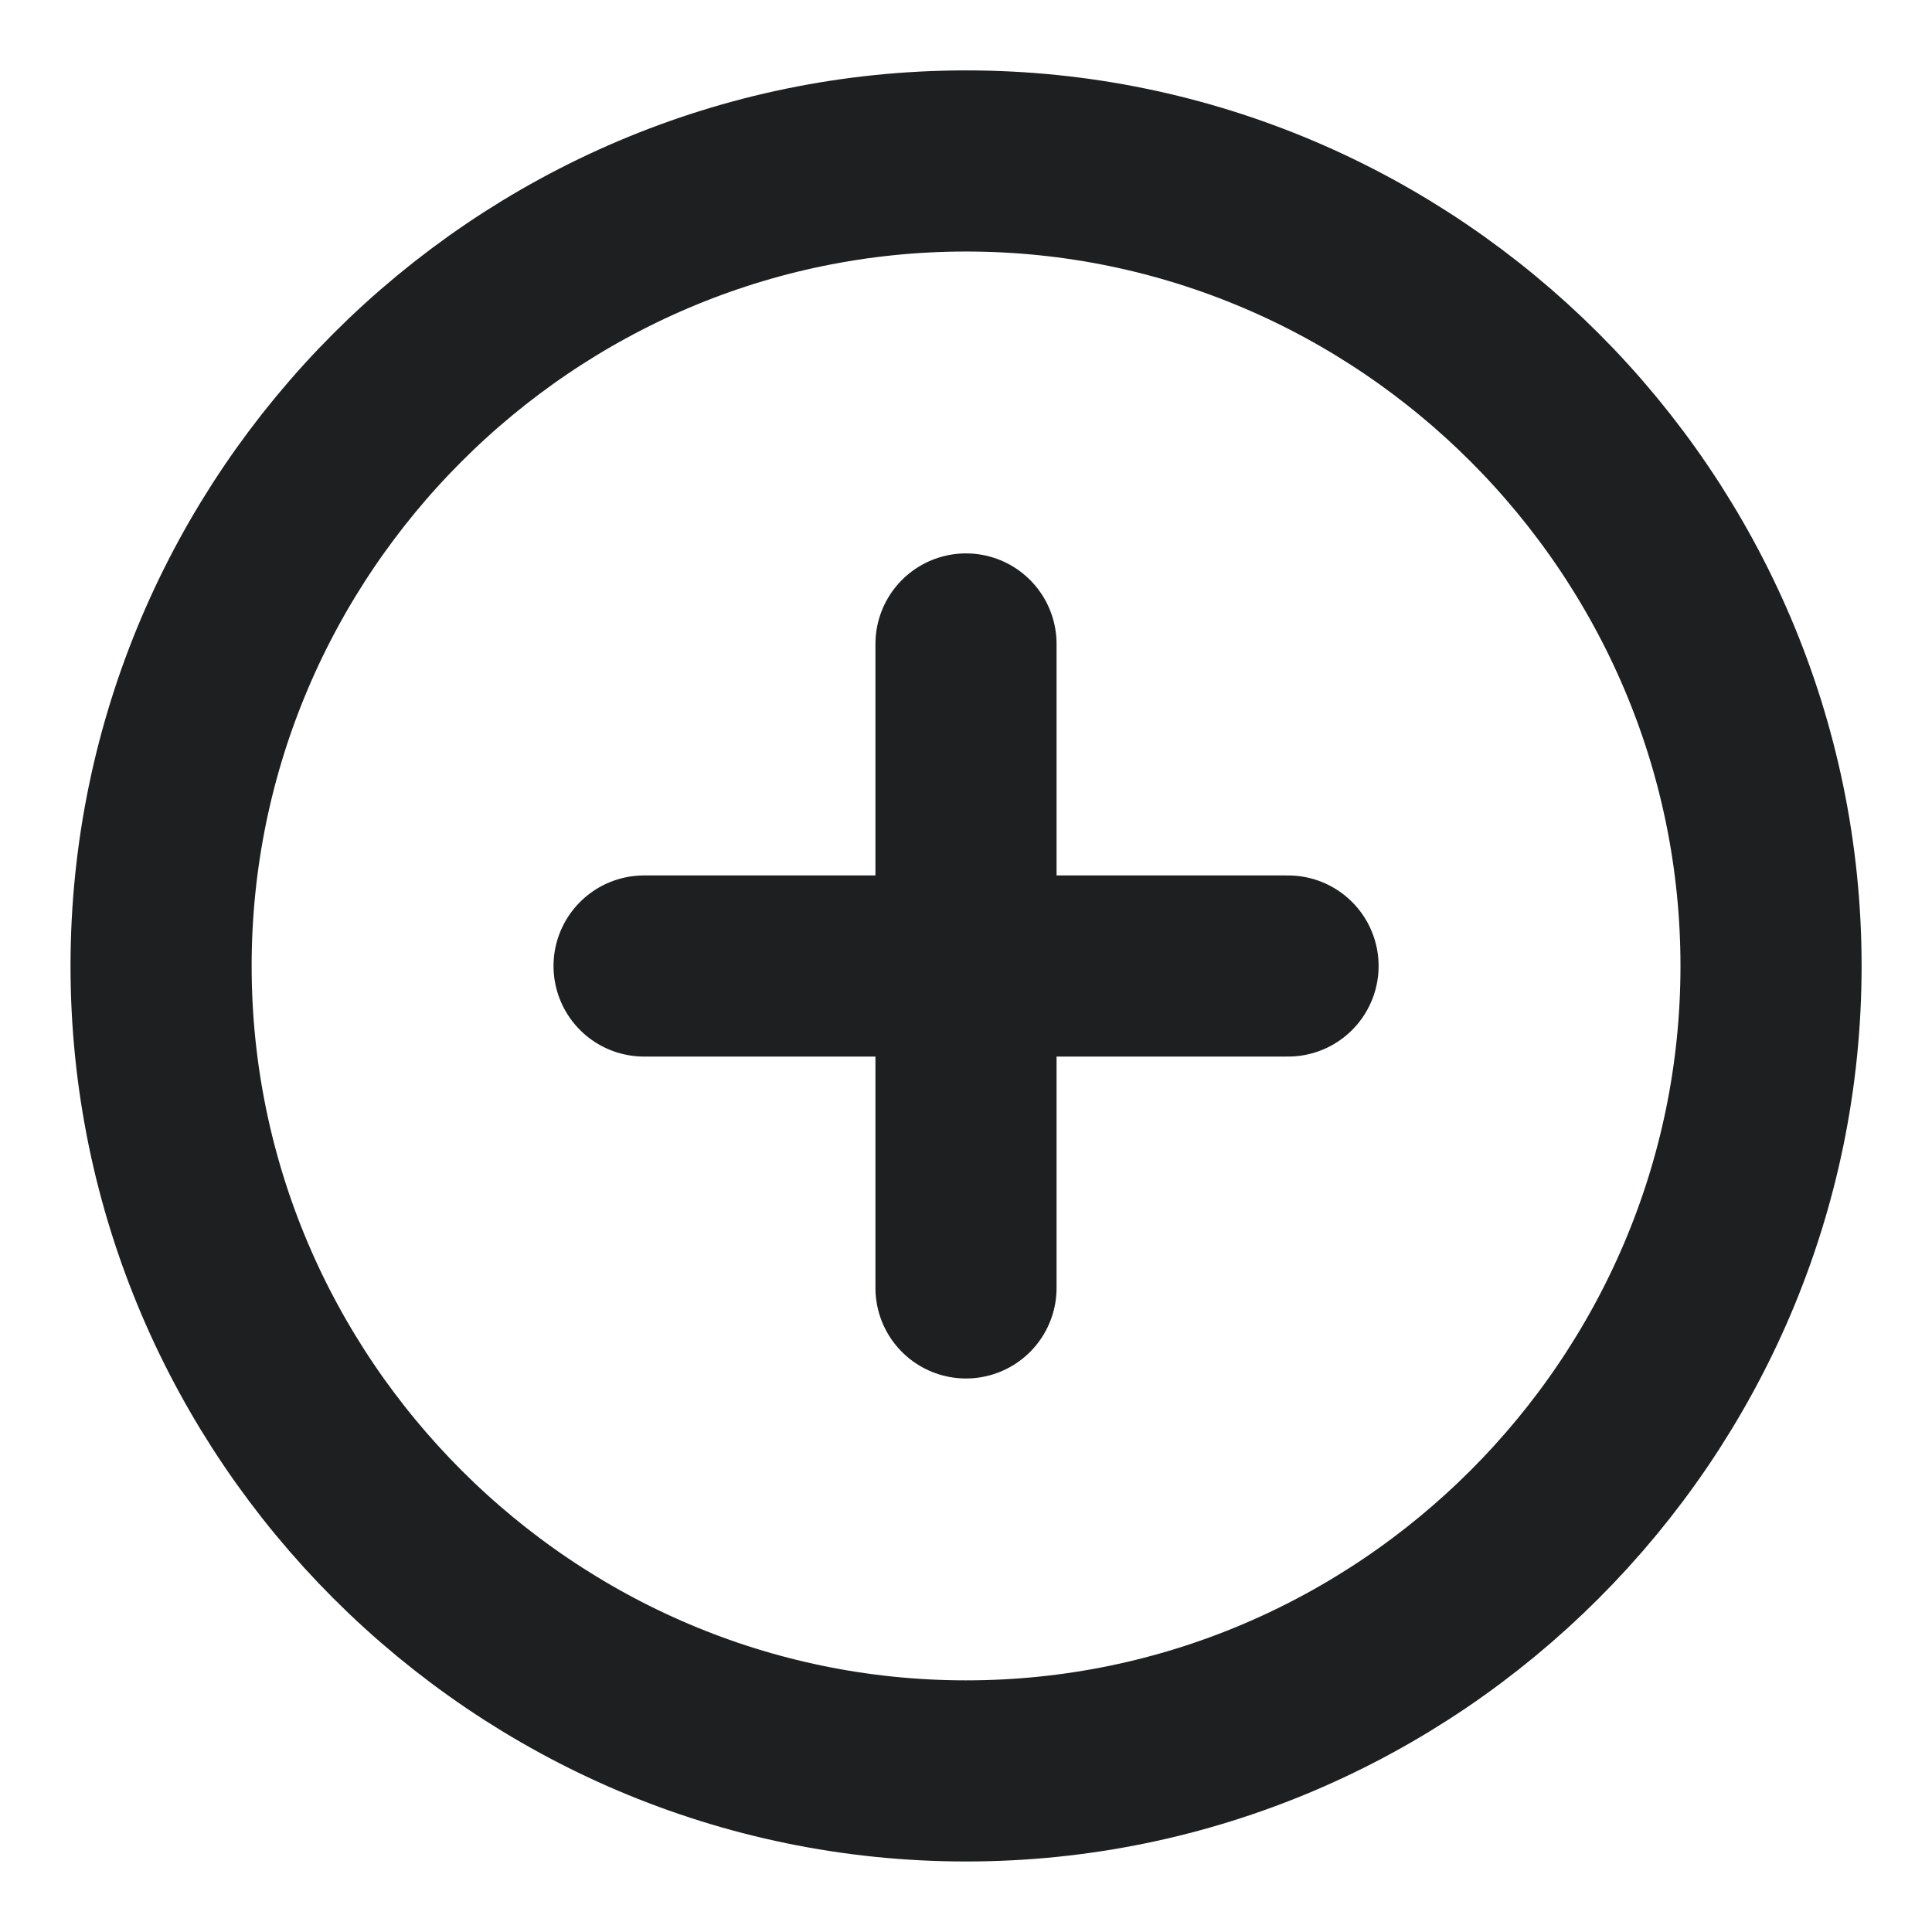
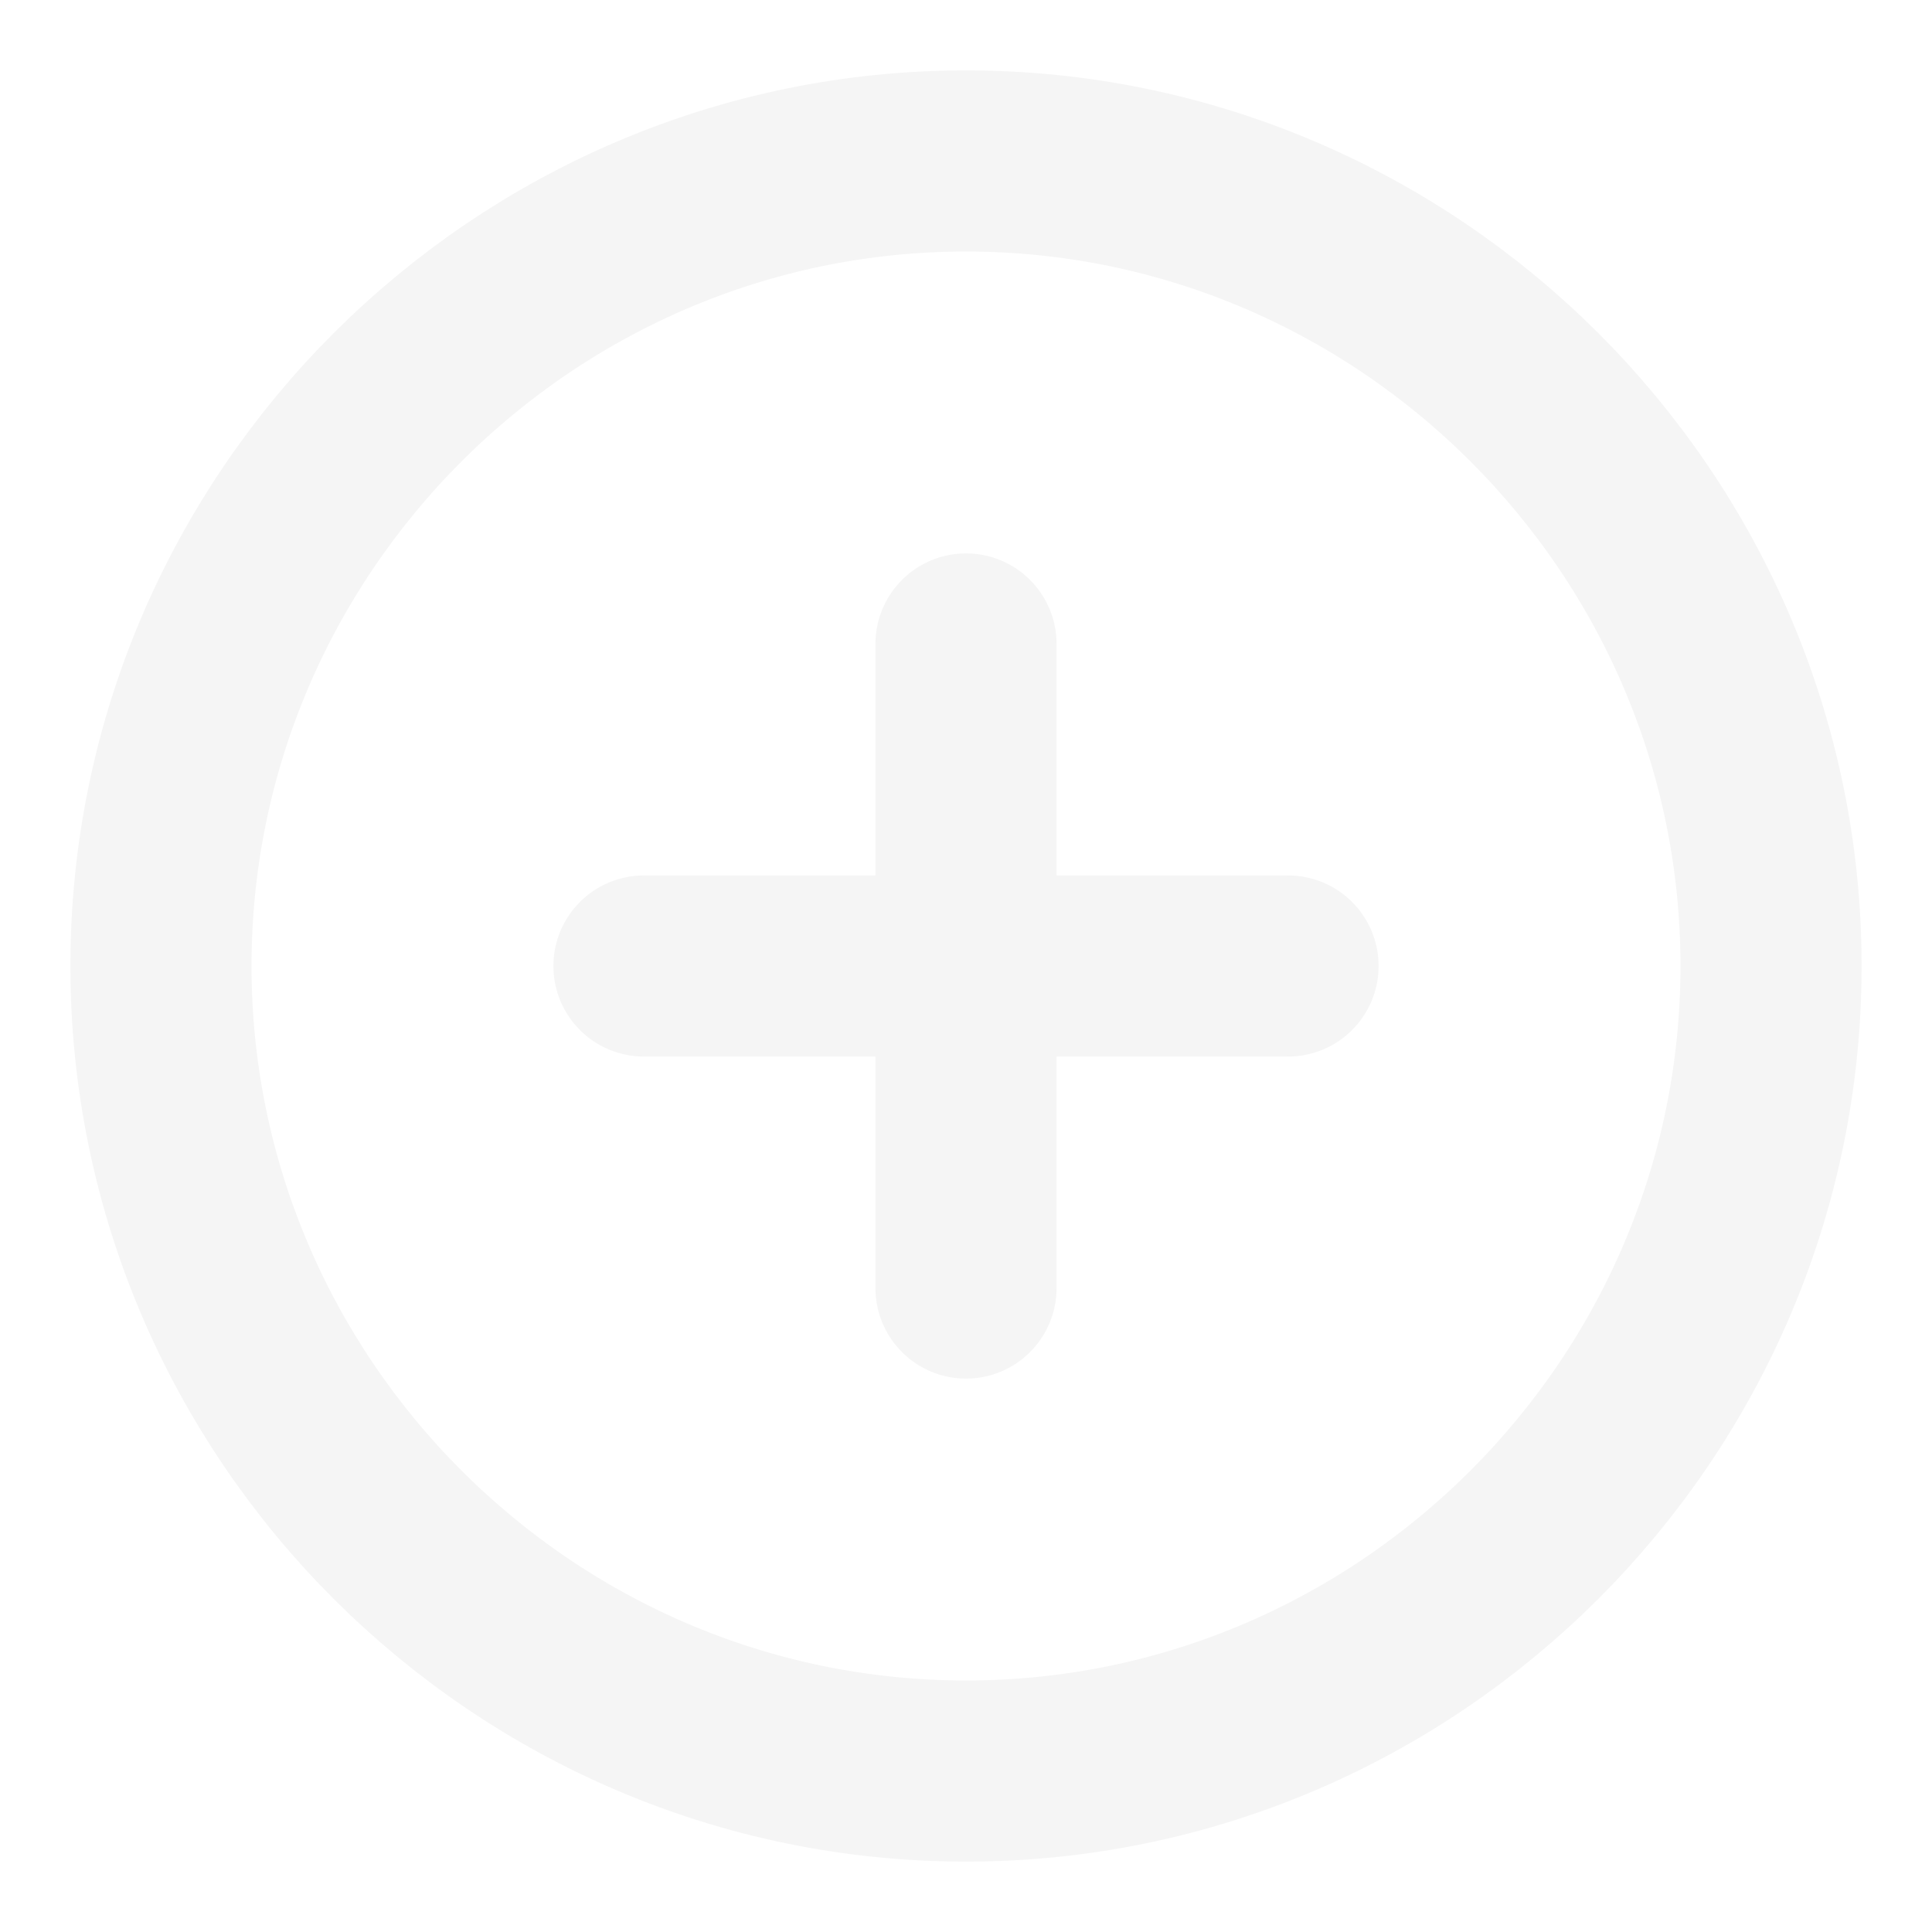
<svg xmlns="http://www.w3.org/2000/svg" width="16" height="16" viewBox="0 0 16 16" fill="none">
-   <path d="M8.001 14.666C11.667 14.666 14.667 11.666 14.667 8C14.667 4.333 11.667 1.333 8.001 1.333C4.334 1.333 1.334 4.333 1.334 8C1.334 11.666 4.334 14.666 8.001 14.666Z" stroke="#1E1F20" stroke-width="1.5" stroke-linecap="round" stroke-linejoin="round" />
-   <path d="M5.334 8H10.667" stroke="#1E1F20" stroke-width="1.5" stroke-linecap="round" stroke-linejoin="round" />
-   <path d="M8 10.666V5.333" stroke="#1E1F20" stroke-width="1.5" stroke-linecap="round" stroke-linejoin="round" />
+   <path d="M8 14.667C11.667 14.667 14.667 11.667 14.667 8C14.667 4.333 11.667 1.333 8 1.333C4.333 1.333 1.333 4.333 1.333 8C1.333 11.667 4.333 14.667 8 14.667Z" stroke="#F5F5F5" stroke-width="1.5" stroke-linecap="round" stroke-linejoin="round" />
+   <path d="M5.333 8H10.667" stroke="#F5F5F5" stroke-width="1.5" stroke-linecap="round" stroke-linejoin="round" />
+   <path d="M8 10.667V5.333" stroke="#F5F5F5" stroke-width="1.5" stroke-linecap="round" stroke-linejoin="round" />
</svg>
